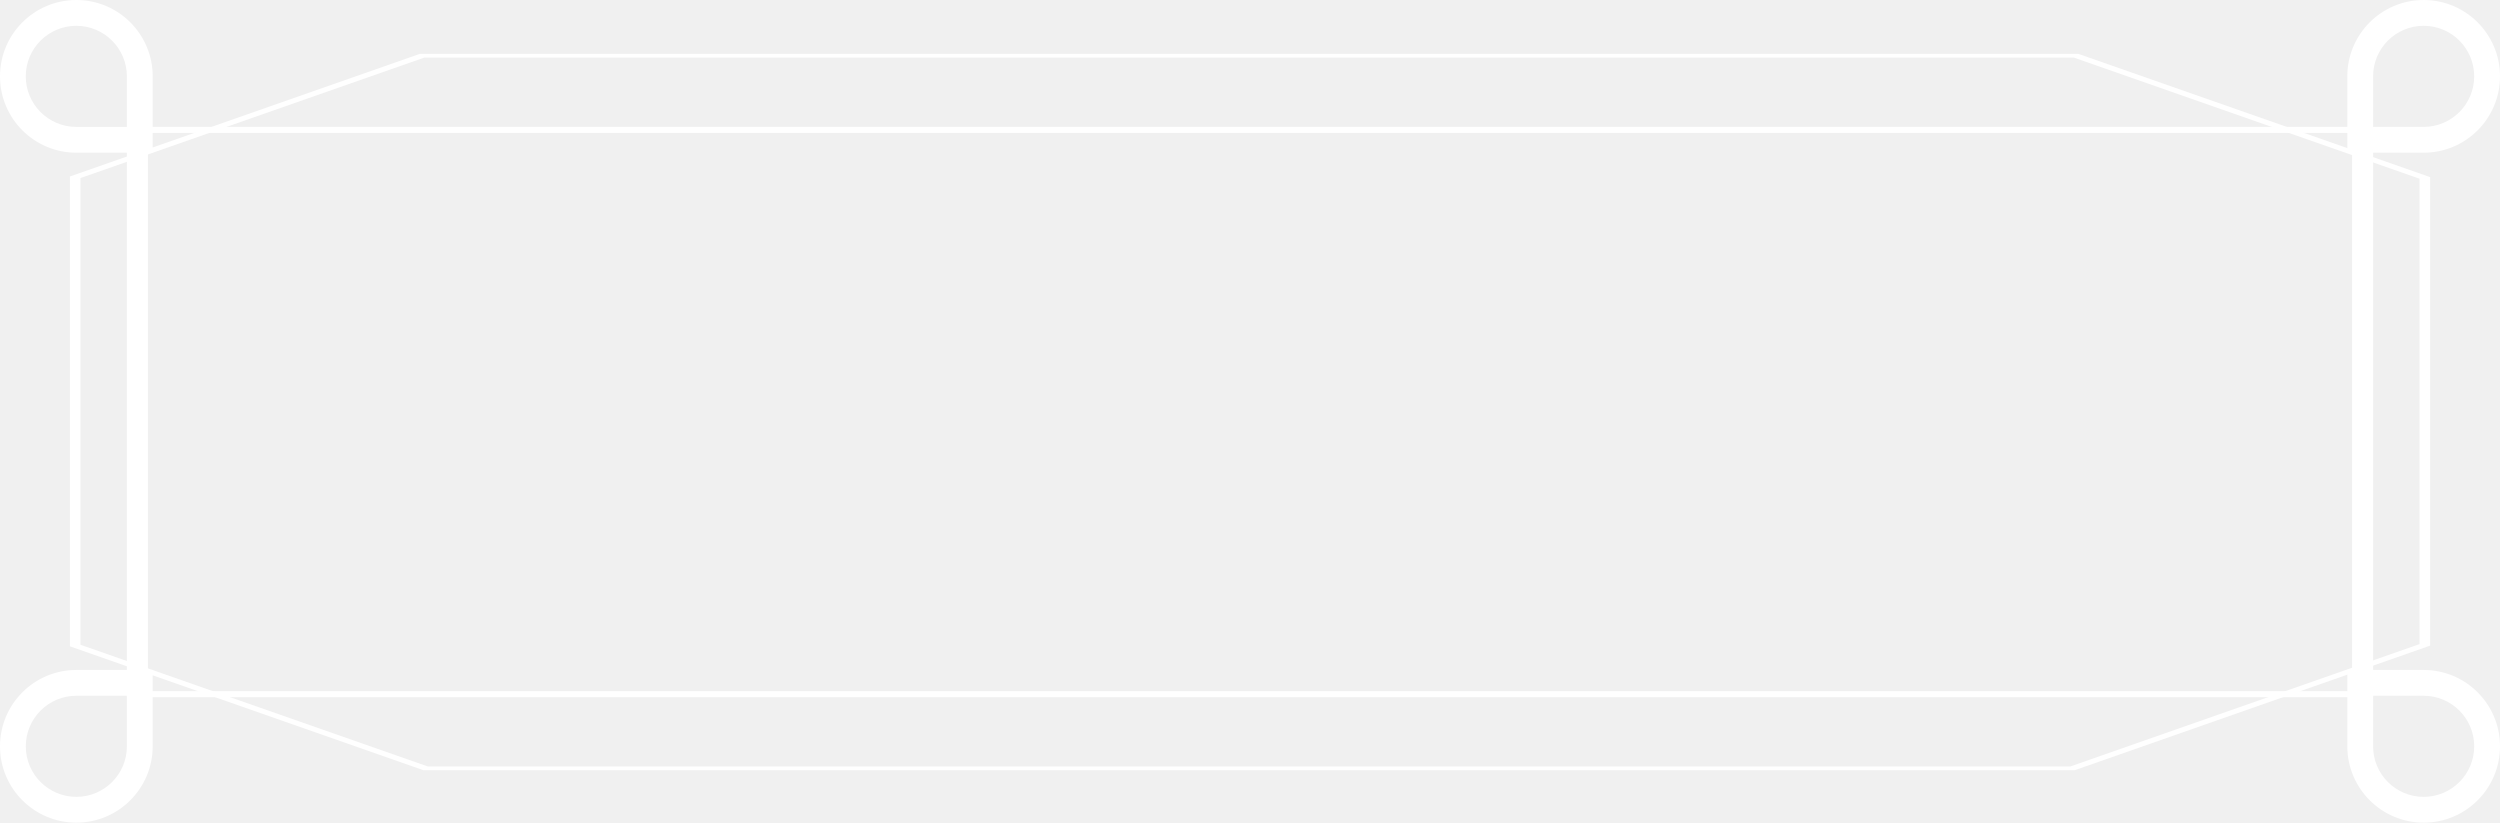
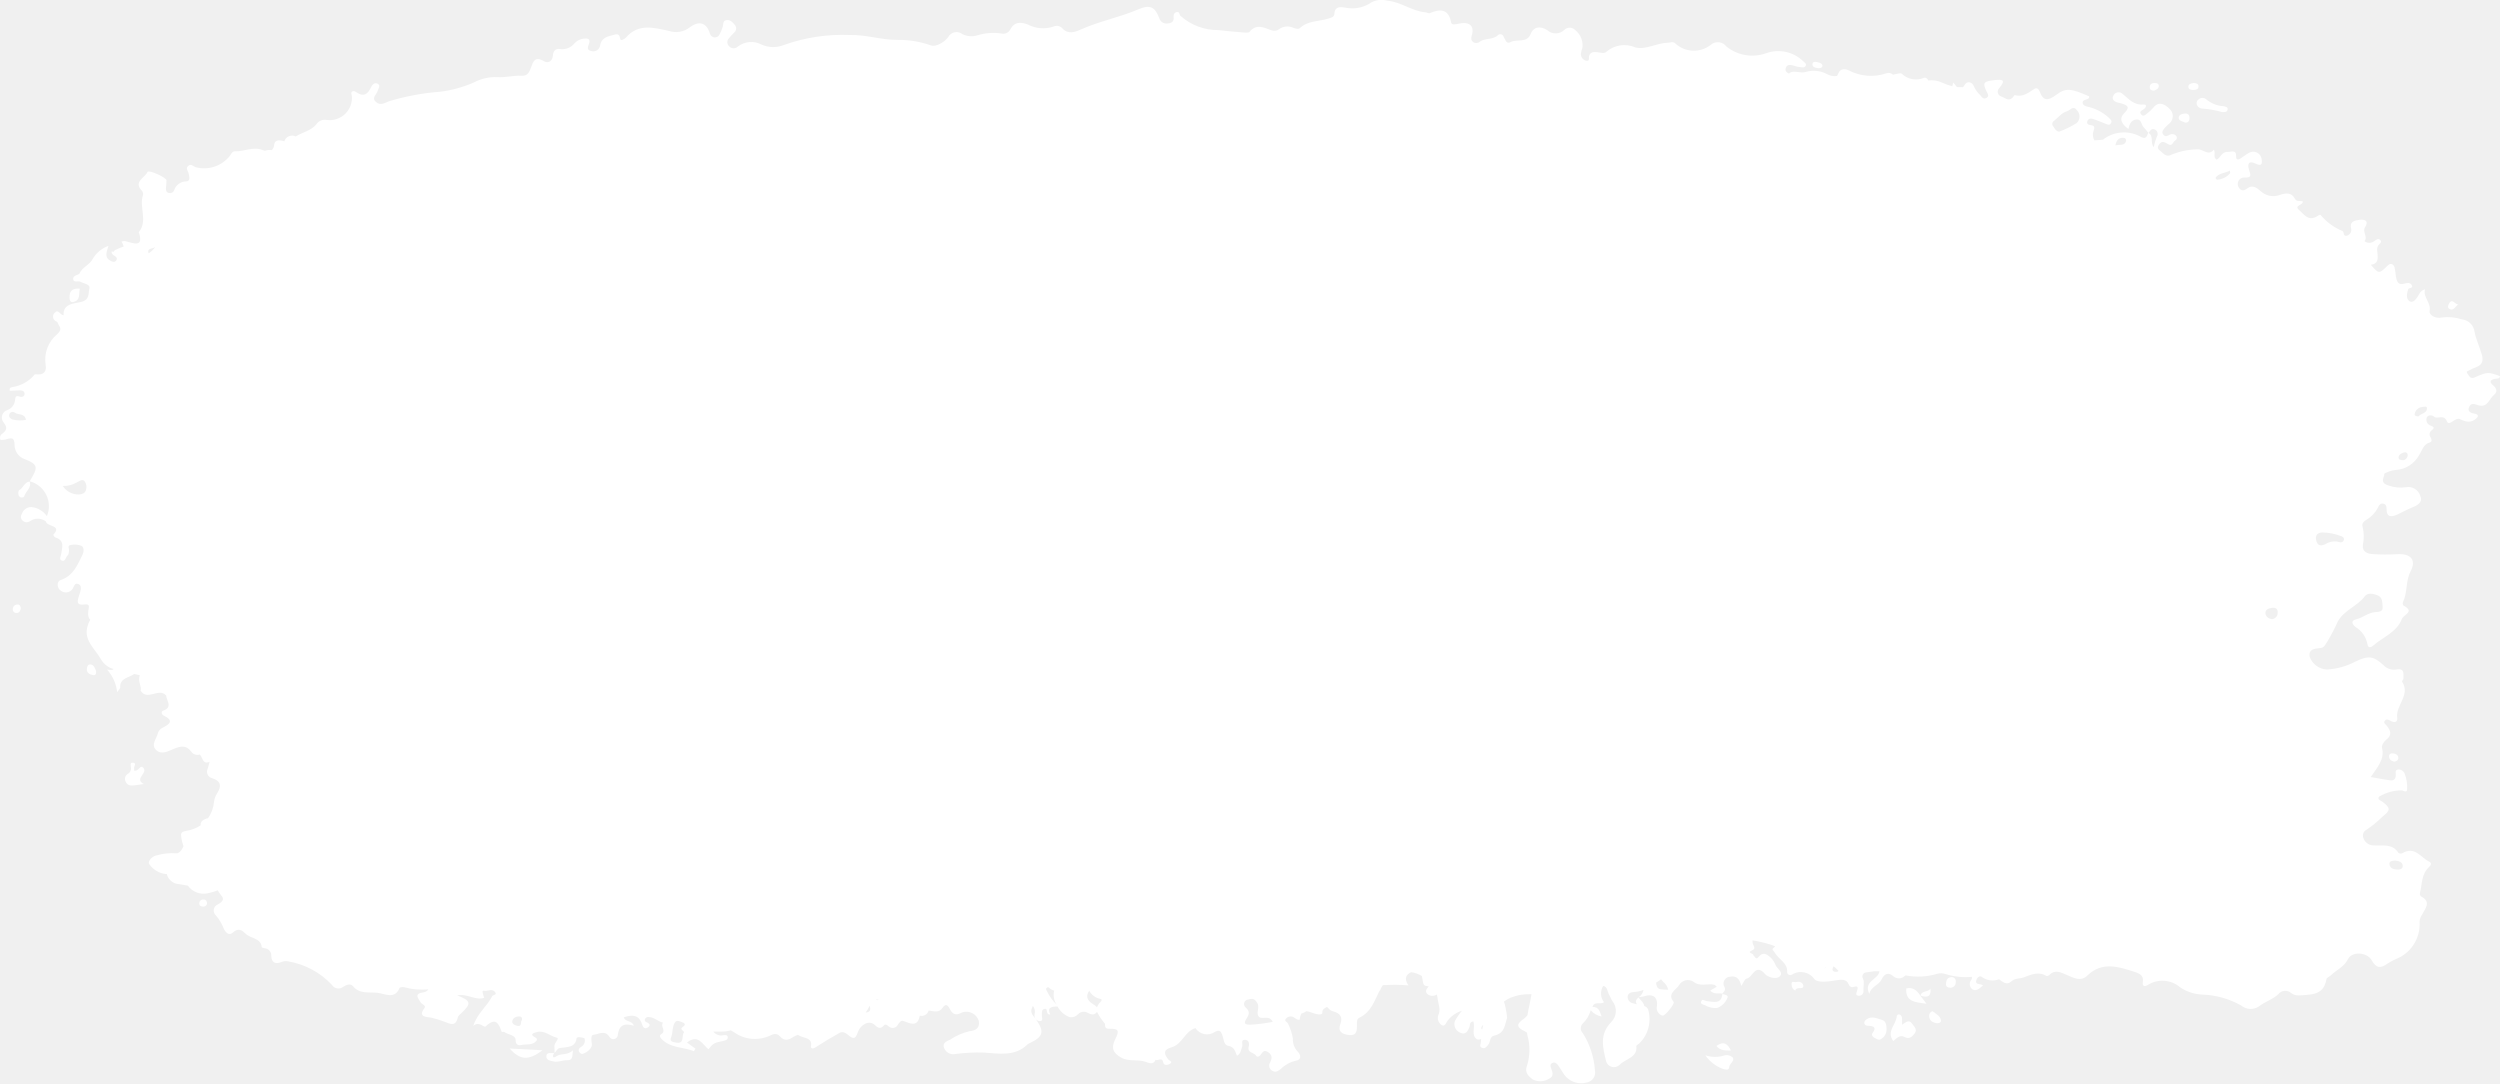
- <svg xmlns="http://www.w3.org/2000/svg" width="580.692" height="191.085" viewBox="0 0 580.692 191.085">
+ <svg xmlns="http://www.w3.org/2000/svg" width="215.382" height="93.318" viewBox="0 0 215.382 93.318">
  <defs>
    <style>
      .cls-1 {
        fill: #fff;
      }
    </style>
  </defs>
  <g id="Layer_2" data-name="Layer 2">
-     <g id="Layer_1-2" data-name="Layer 1">
+     <g id="OBJECTS">
      <g>
-         <path class="cls-1" d="M551.216,161.941H29.474V29.474H551.216Zm-516.857-1.4h511.975V30.872H34.359Z" />
-         <path class="cls-1" d="M481.918,178.895H98.34l-82.1-28.771V40.995l81.267-28.477H482.759l.36.126,81.341,28.5V149.966l-.361.126Zm-382.557-.863h381.535l81.1-28.417V41.508l-80.259-28.124h-383.21L18.696,41.355V149.766Z" />
-         <path class="cls-1" d="M35.468,35.468H17.734A17.734,17.734,0,1,1,35.468,17.734ZM17.734,5.995a11.741,11.741,0,1,0-.017,23.482H29.474V17.737A11.754,11.754,0,0,0,17.734,5.995Z" />
-         <path class="cls-1" d="M562.958,35.468H545.225V17.734a17.733,17.733,0,1,1,17.733,17.734Zm-11.742-5.994h11.742a11.741,11.741,0,1,0-11.742-11.74V29.474Z" />
-         <path class="cls-1" d="M562.958,191.085a17.754,17.754,0,0,1-17.733-17.735V155.617h17.733a17.734,17.734,0,0,1,0,35.468Zm-11.742-29.475v11.74a11.742,11.742,0,1,0,11.744-11.74H551.216Z" />
-         <path class="cls-1" d="M17.734,191.085a17.734,17.734,0,0,1,0-35.468H35.468V173.35A17.755,17.755,0,0,1,17.734,191.085Zm0-29.475a11.741,11.741,0,1,0,11.74,11.742v-11.742Z" />
+         <path class="cls-1" d="M206.157,64.905c-.197-.022-.343.069-.336.263.008.235.159.383.443.453.191-.023.362-.114.357-.336C206.615,65.027,206.398,64.932,206.157,64.905Z" />
+         <path class="cls-1" d="M156.594,5.867c.169.027.352.017.425-.187-.054-.262-.297-.292-.516-.338-.146-.031-.326-.012-.35.144C156.11,5.773,156.368,5.831,156.594,5.867Z" />
+         <path class="cls-1" d="M17.529,77.494a.334.334,0,0,0-.362.356c.009.192.169.263.356.257a.306.306,0,0,0,.319-.305C17.813,77.634,17.74,77.484,17.529,77.494Z" />
+         <path class="cls-1" d="M47.77,90.734c-0-.011.001-.022.001-.033-.008.005-.013.014-.022.018Z" />
+         <path class="cls-1" d="M141.162,85.927l.021-.019c-.015-.001-.029.002-.044 0Z" />
+         <path class="cls-1" d="M148.393,85.603l-.006-0-.018.021Z" />
+         <path class="cls-1" d="M2.567,41.475l.004-.011c-.01-.003-.018-.008-.028-.011Z" />
+         <path class="cls-1" d="M215.382,32.402c-1.057-.372-1.058-.374-2.199.12-.348.15-.463-.135-.594-.315-.176-.241.038-.226.221-.34.478-.298,1.305-.272,1.001-1.335-.192-.671-.509-1.317-.626-1.971a1.214,1.214,0,0,0-1.079-1.044,3.986,3.986,0,0,0-1.746-.164c-.542.13-1.105-.226-1.042-.547.147-.743-.592-1.186-.394-1.882-.408.115-.481.39-.628.62-.159.248-.426.602-.717.401-.325-.224-.219-.68-.104-1.032.043-.132.474-.055.301-.355-.126-.218-.377-.205-.611-.13-.594.19-.674-.22-.753-.604a6.107,6.107,0,0,0-.115-.795c-.091-.259-.314-.421-.582-.159-.762.744-.757.748-1.463-.059.615-.078.619-.473.582-.919-.022-.259-.108-.54.093-.788.095-.117.305-.235.152-.408-.179-.203-.351-.045-.518.066a.679.679,0,0,1-.854.013c.32-.385-.216-.789.051-1.203.34-.529.011-.701-.501-.632-.432.059-.859.158-.695.769a.509.509,0,0,1-.357.591c-.365.115-.234-.319-.384-.391a4.877,4.877,0,0,1-1.879-1.369c-.083-.109-.294.095-.445.163-.71.323-1.034-.286-1.422-.608-.485-.403.366-.411.317-.739-.21-.092-.529.054-.67-.218-.301-.582-.762-.515-1.298-.35a1.591,1.591,0,0,1-1.656-.315c-.294-.266-.709-.59-1.136-.255-.393.308-.626.196-.8-.151a.555.555,0,0,1,.477-.774c.763.063.568-.28.446-.683-.151-.5-.023-.799.576-.509.636.308.547-.15.509-.442a.734.734,0,0,0-1.097-.485c-.246.133-.459.319-.697.467-.193.12-.409.179-.396-.151.026-.637-.395-.393-.748-.403-.519-.014-.587.535-.943.67-.336-.244-.04-.558-.232-.858-.501.597-.944-.105-1.448-.033a6.061,6.061,0,0,0-2.214.467c-.47.261-.714-.169-1.015-.387-.205-.149-.156-.339-.039-.507.256-.367.514-.165.797-.008.351.195.395-.205.582-.326a.255.255,0,0,0,.073-.418.435.435,0,0,0-.547-.074c-.185.097-.352.198-.528.001-.201-.227-.035-.412.099-.58a2.959,2.959,0,0,1,.419-.399.845.845,0,0,0-.027-1.287c-.272-.275-.859-.719-1.357-.08a3.484,3.484,0,0,1-.547.513c-.146.12-.325.297-.508.079-.178-.213-.002-.322.19-.43.224-.127.361-.452.02-.425-.854.068-1.271-.476-1.802-.909a.496.496,0,0,0-.798.134c-.173.31.04.507.358.599.109.031.223.046.331.081.471.15.796.292.271.807-.516.505-.267.966.333,1.392.085-.429.249-.767.669-.813.478-.053.416.444.637.66a5.204,5.204,0,0,1,.402.485c-.145.331-.177.628-.748.292a2.925,2.925,0,0,0-3.155.303c-.242.03-.496.031-.739.058a.978.978,0,0,1-.062-.849c.087-.229.11-.431-.244-.464-.225-.021-.4-.12-.285-.375.102-.227.323-.21.514-.147.32.105.628.244.943.363.201.076.439.255.583-.044.102-.211-.118-.332-.247-.471a3.979,3.979,0,0,0-1.841-.929c-.159-.051-.34-.11-.367-.3-.031-.218.157-.257.319-.309.138-.044.273-.091.228-.274-1.571-.674-1.976-.757-2.83-.122-.704.523-1.115.552-1.428-.295-.072-.195-.233-.359-.456-.217-.513.328-.984.732-1.684.535-.039-.011-.124.152-.198.225-.364.36-.673-.036-.977-.111a.428.428,0,0,1-.188-.689c.59-.703.412-.82-.453-.711-.862.109-.979.21-.615.969.098.203.259.399-.013.561a.306.306,0,0,1-.117.035c-.029 0-.061.009-.09.011-.142-.024-.23-.18-.33-.293a2.232,2.232,0,0,1-.529-.728c-.144-.423-.592-.5-.778-.197a1.672,1.672,0,0,1-.178.245.947.947,0,0,0-.135-.008,2.471,2.471,0,0,1-.389-.009,3.965,3.965,0,0,0-.315-.385,3.076,3.076,0,0,1-.081.318,5.084,5.084,0,0,1-.881-.313,2.096,2.096,0,0,0-1.178-.181c-.077-.158-.228-.289-.374-.23a1.774,1.774,0,0,1-1.929-.362c-.104-.082-.377.032-.572.052-.058.006-.108.03-.164.041l-.018-.013a.563.563,0,0,0-.573-.104,4.105,4.105,0,0,1-3.254-.27c-.389-.166-.731-.091-.871.269a1.447,1.447,0,0,1-.112.226,1.34,1.34,0,0,1-.898-.176,2.404,2.404,0,0,0-1.808-.167c-.437.13-.853-.122-1.263.02a.377.377,0,0,0-.174.124c-.205-.105-.346-.24-.284-.457.163-.576.783-.125,1.205-.113.172.005.375.094.491-.06.165-.22-.086-.328-.209-.462A3.079,3.079,0,0,0,152.15,4.588a3.552,3.552,0,0,1-3.412-.578.922.922,0,0,0-1.347-.15,2.353,2.353,0,0,1-3.071-.128c-.195-.181-.414-.056-.639-.051-.96.022-1.876.628-2.779.409a2.358,2.358,0,0,0-2.514.376c-.175.171-.502.063-.764.032-.299-.035-.601-.035-.715.304-.058.174.104.514-.297.422a.609.609,0,0,1-.419-.573,2.223,2.223,0,0,1,.137-.537,1.659,1.659,0,0,0-.615-1.516.652.652,0,0,0-.942-.024,1.081,1.081,0,0,1-1.478.021c-.569-.364-1.162-.327-1.429.339-.328.816-1.183.393-1.734.698-.378.209-.458-.276-.611-.515a.296.296,0,0,0-.444-.109c-.433.443-1.118.251-1.586.579a.449.449,0,0,1-.561.044c-.218-.156-.202-.351-.132-.581.253-.826-.205-1.221-1.155-1.006-.234.053-.58.129-.622-.1-.207-1.133-.879-1.229-1.858-.807-.08.035-.218-.064-.331-.073C121.644.969,120.722.168,119.506.055a1.848,1.848,0,0,0-1.35.147,2.89,2.89,0,0,1-2.154.474c-.531-.099-1.007-.16-1.049.552-.015.251-.301.306-.52.375-.814.256-1.757.168-2.433.808-.141.134-.399.051-.589-.019a1.181,1.181,0,0,0-1.228.135.692.692,0,0,1-.669.073c-.649-.235-1.285-.569-1.87.148-.088.108-.443.054-.671.036-.668-.052-1.337-.111-2.002-.191a4.821,4.821,0,0,1-3.281-1.238c-.099-.111-.055-.364-.308-.315-.243.047-.293.243-.271.447.037.34-.142.507-.492.532a.646.646,0,0,1-.739-.434c-.363-.977-.785-1.219-1.784-.79-1.617.695-3.375,1.027-4.981,1.746-.493.221-1.093.451-1.595-.105a.645.645,0,0,0-.728-.157,2.842,2.842,0,0,1-2.27-.18c-.638-.232-1.143-.199-1.47.415a.678.678,0,0,1-.787.371,4.662,4.662,0,0,0-2.055.156,1.736,1.736,0,0,1-1.283-.093.816.816,0,0,0-1.24.251c-.33.456-1.073.856-1.462.72a8.301,8.301,0,0,0-2.883-.482c-1.4.015-2.718-.46-4.164-.422a15.001,15.001,0,0,0-5.611.849,2.462,2.462,0,0,1-1.965-.028,1.887,1.887,0,0,0-2.04.18.517.517,0,0,1-.709.006.487.487,0,0,1-.051-.73c.133-.175.304-.327.454-.491a.457.457,0,0,0,.044-.663c-.18-.212-.381-.453-.707-.408-.351.049-.256.369-.329.587a3.465,3.465,0,0,1-.285.668.433.433,0,0,1-.513.219.468.468,0,0,1-.318-.354c-.284-.892-.922-1.101-1.725-.491a1.922,1.922,0,0,1-1.775.31c-1.303-.295-2.676-.67-3.724.574a.859.859,0,0,1-.21.145c-.144.089-.264.114-.295-.098-.072-.504-.407-.313-.716-.239-.509.121-.909.298-1.001.862a.596.596,0,0,1-.776.481c-.434-.102-.255-.389-.172-.652.131-.412-.142-.456-.488-.412a1.258,1.258,0,0,0-.753.381,1.375,1.375,0,0,1-1.289.514c-.375-.06-.57.197-.589.552-.024.454-.382.722-.752.505-.813-.477-.948.028-1.137.535-.137.367-.269.742-.805.709-.701-.043-1.377.17-2.09.118a4.007,4.007,0,0,0-2.047.469,10.4,10.4,0,0,1-2.867.789,20.359,20.359,0,0,0-4.423.821c-.372.141-.738.408-1.126.062-.401-.358.048-.63.141-.938.066-.219.302-.5-.012-.643-.296-.135-.478.161-.58.37-.264.54-.601.795-1.21.392-.117-.077-.25-.177-.39-.073-.135.101-.047.239-.023.371A1.92,1.92,0,0,1,28.174,10.338a.867.867,0,0,0-.929.385c-.437.532-1.187.671-1.77,1.033a.7.7,0,0,0-.983.425.638.638,0,0,0-.123-.048c-.335-.074-.703-.08-.747.324a.681.681,0,0,1-.21.478,1.204,1.204,0,0,0-.588.056,2.089,2.089,0,0,1-.202-.066c-.826-.321-1.585.139-2.382.111-.215-.007-.31.196-.419.367a2.815,2.815,0,0,1-2.979.997c-.207-.077-.366-.309-.611-.119-.281.218-.023.44.02.662.05.257.176.657-.188.684a1.105,1.105,0,0,0-1.069.787.373.373,0,0,1-.429.214c-.257-.051-.28-.244-.267-.443a5.808,5.808,0,0,0,.044-.644c-.012-.266-1.54-.931-1.63-.731-.229.511-1.241.841-.498,1.613a.44.44,0,0,1,.107.377c-.363,1.046.447,2.204-.365,3.202.458,1.382-.458.945-1.188.767a1.071,1.071,0,0,0-.304.038,1.706,1.706,0,0,1,.192.43,5.134,5.134,0,0,0-.626.259c-.154.055-.21.122-.218.194-.069-.007-.137-.015-.205-.023.002.314.272.332.385.472.021.026.042.054.063.082a.265.265,0,0,1-.102.286c-.126.094-.244.051-.386-.016-.574-.268-.421-.716-.22-1.311a2.574,2.574,0,0,0-1.361,1.131c-.258.51-.898.698-1.139,1.255-.053.122-.578.146-.546.473.035.352.432.124.636.24.299.17.88.193.759.615-.107.375.065.924-.699,1.117-.587.149-1.58.121-1.52,1.149-.323-.026-.435-.562-.756-.221a.444.444,0,0,0,.142.755.246.246,0,0,1,.111.12c.102.332.494.499-.078,1.005a2.843,2.843,0,0,0-.967,2.598c.114.608-.184.919-.821.828-.157-.022-.173.089-.243.163a3.114,3.114,0,0,1-1.739.931c-.162.03-.353.04-.281.328.272-.012.551-.024.829-.037.221-.01.43.053.441.282.012.251-.21.325-.419.257-.325-.107-.369-.001-.398.29a1.011,1.011,0,0,1-.666.869.671.671,0,0,0-.299,1.094c.322.421.235.651-.128.936a.414.414,0,0,0-.159.544A2.079,2.079,0,0,0,.434,37.875c.46-.12.822-.31.822.488a1.3,1.3,0,0,0,.866,1.192c1.193.459,1.154.726.475,1.844a.322.322,0,0,0-.025.066,2.223,2.223,0,0,1,1.469,3.004,1.843,1.843,0,0,0-1.343-.784.85.85,0,0,0-.819.599.425.425,0,0,0,.093.586c.281.229.509.11.764-.058a1.133,1.133,0,0,1,1.221.117c.078.475,1.428.294.64,1.133-.018.02.088.214.167.239.839.261.59.866.508,1.417-.03.205-.217.487.057.581.322.111.315-.303.497-.448.088-.07.097-.244.12-.374.034-.188-.19-.484.169-.53a1.613,1.613,0,0,1,.906.08c.244.132.203.535.099.741-.44.872-.778,1.831-1.894,2.203-.372.124-.332.731.047.94a.696.696,0,0,0,1.057-.326c.098-.196.144-.356.405-.271.242.079.247.285.226.473a2.813,2.813,0,0,1-.131.462c-.128.439-.368.954.501.825.249-.037.353.072.324.24-.071.422-.137.822.119,1.079a2.151,2.151,0,0,0-.243.591c-.323,1.164.614,1.88,1.121,2.736a1.837,1.837,0,0,0,.985.874c.048.01.094.024.141.035-.05.122-.196.105-.555.056a3.484,3.484,0,0,1,.871,1.951c.153-.233.268-.327.263-.414-.045-.817.756-.823,1.212-1.159.156.04.312.073.469.111-.002.005.001.008-0.0.014-.188.532.207,1.037.07,1.301.588.952,1.572-.29,2.207.432.019.45.615,1.006-.277,1.312-.164.056-.127.327.046.408.926.439.556.741-.094,1.064a.739.739,0,0,0-.376.425c-.104.501-.667,1.04-.14,1.508.47.417,1.038.064,1.535-.137.551-.223,1.043-.322,1.457.242a.646.646,0,0,0,.75.26,1.383,1.383,0,0,1,.18.296c.154.365.309.49.663.329-.055.204-.109.408-.168.61a.569.569,0,0,0,.367.799c.831.262.82.729.442,1.318a1.748,1.748,0,0,0-.266.762,2.888,2.888,0,0,1-.506,1.371,1.09,1.09,0,0,0-.148.032c-.294.11-.521.258-.495.587a3.166,3.166,0,0,1-1.26.48c-.412.068-.458.199-.414.522a3.543,3.543,0,0,0,.199.793c-.108.281-.384.677-.661.61a4.637,4.637,0,0,0-1.625.176c-.344.026-.86.504-.654.773a2.002,2.002,0,0,0,1.391.837c.038-.004.07-.002.106-.004a1.163,1.163,0,0,0,.805.837c.334.058.674.116,1.014.169a1.662,1.662,0,0,0,1.727.655,5.537,5.537,0,0,0,.848-.25,3.454,3.454,0,0,0,.303.448c.317.323.067.564-.286.76a.569.569,0,0,0-.163.967,3.986,3.986,0,0,1,.662,1.121c.134.298.441.666.787.34.488-.459.825-.168,1.098.104.425.424,1.327.358,1.384,1.151.003.037.146.085.229.095a.615.615,0,0,1,.595.672c.029.525.305.744.87.522a.957.957,0,0,1,.594-.06,6.708,6.708,0,0,1,3.754,2.016.659.659,0,0,0,.972.182c.271-.174.63-.336.869-.042.559.685,1.389.471,2.096.553.633.073,1.489.595,1.894-.415.025-.063.281-.105.398-.07a5.524,5.524,0,0,0,2.092.181.548.548,0,0,1-.4.255c-.89.12-.484.508-.262.881.103.172.503.25.312.499-.619.808.313.745.581.805a7.835,7.835,0,0,1,1.121.342c.541.211.998.459,1.18-.355.031-.141.191-.264.31-.377.876-.831.846-1.064-.369-1.526.912-.174,1.581.474,2.334.208-.026-.074-.053-.147-.077-.222-.046-.144-.135-.43.038-.387.326.08.696-.218.957.093.236.281-.166.253-.23.38-.428.855-1.279,1.463-1.63,2.559.511-.453.919.183,1.064.045.877-.835,1.126-.243,1.384.464.01.028.176-.017.231.021.332.234.966.253.969.685.003.436.256.481.477.432.446-.097.986.051,1.324-.372.068-.085.039-.203-.088-.269-.551-.285-.196-.388.115-.475.666-.185,1.132.358,1.723.484.275.058-.26.46-.211.768a3.269,3.269,0,0,1,.008.533c.178-.108.203-.361.46-.409.591-.11,1.342.007,1.449-.861.004-.036.149-.087.221-.078.164.022.446.051.463.122a.609.609,0,0,1-.279.701c-.189.115-.302.268-.17.472.051.078.203.174.271.153.444-.139.86-.54.808-.86-.055-.34-.106-.777.133-.792.434-.028.973-.448,1.377.176a.384.384,0,0,0,.716-.114c.09-.862.532-1.106,1.386-.841-.15-.48-.73-.297-.867-.721.732-.255,1.313-.231,1.576.596.071.225.199.447.478.282.293-.173.184-.347-.093-.462a.206.206,0,0,1-.142-.259.319.319,0,0,1,.347-.187c.465.022.784.388,1.219.489-.27.295.31.701-.144.98-.189.116-.141.249-.001.4.768.829,1.876.699,2.803,1.072l.134-.215c-.26-.188-.521-.376-.73-.528.966-.758,1.324.153,1.848.581.445-.544.446-.543,1.364-.738.146-.031.29-.111.302-.254.02-.234-.174-.248-.351-.224a.859.859,0,0,1-.898-.308c.307,0,.499.002.692-0a2.621,2.621,0,0,0,.819-.11c.09.055.179.111.271.162a3.1,3.1,0,0,0,3.111.295c.33-.177.612-.206.855.068.37.419.729.33,1.136.053a1.983,1.983,0,0,1,.4-.185,2.26,2.26,0,0,0,.429.19c.302.093.818.176.708.754-.042.22.122.305.385.132.673-.441,1.368-.854,2.073-1.247.288-.161.559.028.774.205.405.332.589.348.787-.224.259-.747,1.001-1.073,1.423-.702.318.28.504.452.849.071.122-.135.249-.028.406.093a.496.496,0,0,0,.784-.147c.101-.171.285-.391.445-.333.629.228,1.251.576,1.445-.442a.643.643,0,0,0,.767-.447c.424.055.884.234,1.189-.226.256-.385.45-.264.609.05.237.47.492.665,1.08.339a1.128,1.128,0,0,1,1.434.709c.126.578-.216.865-.807.912a5.081,5.081,0,0,0-1.646.719c-.356.156-.728.311-.51.775a.856.856,0,0,0,.995.461,14.819,14.819,0,0,1,2.425-.116c1.304.086,2.685.357,3.748-.71a.838.838,0,0,1,.227-.121c1.121-.546,1.23-.963.538-1.975-.211-.309-.587-.599-.391-1.016.032-.068.055-.139.084-.208a.843.843,0,0,1,.147.738.48.48,0,0,0,.455.579c.336-.004.151-.333.171-.525.019-.186-.037-.439.176-.509.446-.146.069.486.548.464-.289-.597.088-.685.63-.688a1.886,1.886,0,0,0,1.057.92.781.781,0,0,0,.702-.247.683.683,0,0,1,.871-.112c.288.163.575.19.764-.094l.003-.01a4.837,4.837,0,0,0,.664.996c.083.133-.088.481.39.466.818-.026.89.164.522.897-.374.744-.218,1.178.525,1.596.658.37,1.424.105,2.107.363.253.095.659.271.843-.182.196.125.566-.279.658.23.054.303.407.218.56.123.314-.196-.028-.262-.131-.391-.349-.438-.476-.821.271-1.033.962-.273,1.135-1.374,2.072-1.661a1.194,1.194,0,0,0,1.694.319c.367-.174.474-.096.609.243.134.337.131.891.494.953.58.1.621.505.783.869.345-.192.343-.508.447-.785.077-.204-.151-.591.227-.591.328-0.0.421.291.334.614-.135.499.453.474.637.751.096.144.241.101.352-.024.187-.212.295-.566.717-.255.354.261.301.528.151.856a.49.49,0,0,0,.156.713c.328.215.521.017.752-.139a2.702,2.702,0,0,1,1.288-.714c.486-.053.486-.47.159-.799a1.471,1.471,0,0,1-.404-1.1,4.465,4.465,0,0,0-.422-1.301c-.055-.15-.403-.219-.145-.452a.514.514,0,0,1,.624-.097c.169.087.302.263.532.215a1.418,1.418,0,0,1,.143-.526,1.285,1.285,0,0,0,.44-.206,1.956,1.956,0,0,1,.484.133c.316.122.904.268.882-.017-.021-.279.202-.383.408-.485a1.494,1.494,0,0,1,.18.19.722.722,0,0,0,.369.199c.606.16.803.538.604,1.053-.258.671.12.91.729.978.73.082.685-.443.693-.862.005-.25-.051-.502.231-.641.996-.488,1.266-1.427,1.697-2.274a.45.45,0,0,0,.137-.248c.052-.09.103-.18.162-.265a.59.59,0,0,1,.178-.008,13.488,13.488,0,0,1,2.029.026c-.435-.648-.138-.971.234-1.14a2.363,2.363,0,0,1,.924.333c.029.119.048.245.066.36.035.219.05.478.336.499a1.364,1.364,0,0,1,.189.03c-.167.196-.371.429-.106.67a.68.68,0,0,0,.807.028,2.904,2.904,0,0,1,.07.395c.056.468.292.919.043,1.415a.739.739,0,0,0,.295.824c.32.198.386-.265.571-.44a2.456,2.456,0,0,1,1.184-.792,5.116,5.116,0,0,0-.607.883.791.791,0,0,0,.459,1.008c.45.225.645-.121.792-.482.069-.17-.024-.456.339-.489.178.52-.229,1.211.319,1.542a.445.445,0,0,0,.345-.031c-.003.087-.016.171-.015.259.001.176-.173.381.074.497.281.132.418-.098.559-.263.209-.244.095-.692.524-.786.933-.203.888-.954,1.102-1.518a6.955,6.955,0,0,0-.132-.857,2.59,2.59,0,0,0-.148-.552,3.116,3.116,0,0,1,.558-.326,4.272,4.272,0,0,1,1.818-.308c-.091.607-.249,1.201-.347,1.809a1.404,1.404,0,0,1-.291.291c-.691.477-.671.744.073,1.1a.985.985,0,0,1,.183.112c.011.076.016.15.032.227a4.541,4.541,0,0,1-.037,2.621c-.229.56.123.905.494,1.181a1.405,1.405,0,0,0,1.407-.063c.446-.186.305-.579.168-.922-.064-.16-.083-.335.104-.428.234-.116.397.041.511.196.195.267.354.556.54.829a1.807,1.807,0,0,0,1.909.657.877.877,0,0,0,.722-1.059,6.87,6.87,0,0,0-1.038-3.186.59.59,0,0,1-.028-.823,2.497,2.497,0,0,0,.702-1.16,1.594,1.594,0,0,0,.938.538c-.149-.396-.204-.836-.789-.828.191-.54.69-.16.993-.403a1.24,1.24,0,0,1-.069-1.401c.379.05.354.48.507.738.111.189.176.404.302.582a1.353,1.353,0,0,1-.132,1.809c-1.023,1.062-.701,2.203-.424,3.358a.7.7,0,0,0,1.145.327c.486-.54,1.587-.626,1.459-1.636-.008-.062.153-.149.244-.214a2.923,2.923,0,0,0,.76-2.976.575.575,0,0,0-.326-.263c-.02-.264-.288-.493-.497-.73-.275.224-.243.407-.141.582a3.161,3.161,0,0,1-.359-.094.548.548,0,0,1-.429-.552c.019-.305.279-.397.556-.41A2.538,2.538,0,0,0,141.59,85.281a.921.921,0,0,1-.407.627,2.841,2.841,0,0,0,.695-.138c.657-.121.948.259.873.893a.686.686,0,0,0,.482.837c.205.047,1.083-1.029.954-1.187-.59-.721.23-1.021.484-1.466a.88.88,0,0,1,1.193-.29c.599.495,1.23.142,1.82.281.066.016.117.089.222.173l-.566.325c.304.362.702.203,1.045.267.127-.159.303-.287.194-.547a.592.592,0,0,1,.493-.913c.572-.105.816.249.946.801.178-.26.289-.607.454-.632.535-.082.747-1.4,1.619-.368.159.188.891.5,1.239.169.349-.331-.205-.637-.353-.955a1.874,1.874,0,0,0-.391-.624c-.303-.27-.654-.602-1.06-.108-.293.357-.329-.079-.487-.137.096-.165-.626-.178-.091-.414.349-.154.139-.34.075-.533a.716.716,0,0,1-.04-.327,10.855,10.855,0,0,1,1.485.345,3.923,3.923,0,0,1,.468.167.377.377,0,0,1-.07.081c-.309.219-.082.251.045.478.317.565,1.096.857,1.055,1.63a.27.27,0,0,0,.419.248,1.425,1.425,0,0,1,1.945.411c.303.321,1.27.185,1.901.074.393-.069.851-.096,1.017.314.087.215.229.33.45.262.414-.128.365.092.297.329-.051.178-.195.405.132.432a.384.384,0,0,0,.419-.423c-.039-.349.108-.697-.04-1.044a.354.354,0,0,1,.293-.548c.214-.037.433-.062.649-.091.158-.008.316-.006.475-.002-.103.724-1.405.834-.879,1.945.171-.666.822-.734,1.061-1.243.188-.4.53-.721,1.054-.24a.72.72,0,0,0,.94-.057c.022-.015.043-.034.065-.051a5.695,5.695,0,0,0,2.764-.145,1.148,1.148,0,0,1,.685.031,5.766,5.766,0,0,0,2.269.24.295.295,0,0,1-.048.253.568.568,0,0,0,.112.835c.311.181.617-.098.895-.354-.21-.172-.747-.009-.561-.488a.47.47,0,0,1,.266-.286l.062-.005a.199.199,0,0,1,.117.044,1.573,1.573,0,0,0,1.496.211c.311.21.651.553,1.043.195.339-.31.729-.23,1.063-.351.684-.248,1.283-.549,1.992-.124.042.025.18-.033.232-.086.503-.511.989-.225,1.505-.009.573.24,1.196.615,1.773.056,1.255-1.215,2.631-.785,4.037-.33.486.157.841.328.742.896-.036.205.028.473.404.256a2.36,2.36,0,0,1,2.832.204,3.689,3.689,0,0,0,1.931.612,7.339,7.339,0,0,1,3.304.937,1.277,1.277,0,0,0,1.546.074c.513-.412,1.179-.586,1.642-1.033a.775.775,0,0,1,1.14-.097c.408.294.855.172,1.359.141,1.058-.065,1.507-.473,1.667-1.357.022-.124.255-.21.375-.326.483-.469,1.141-.716,1.482-1.401.346-.696,1.655-.595,2.042.111.376.686.768.712,1.359.281a5.449,5.449,0,0,1,.676-.371,3.228,3.228,0,0,0,2.085-3.247,1.13,1.13,0,0,1,.219-.599c.254-.532.834-1.084-.089-1.569a.314.314,0,0,1-.098-.289c.201-.766.11-1.622.784-2.248.166-.154.265-.342.011-.463-.73-.349-1.222-1.373-2.325-.719a.364.364,0,0,1-.321-.031c-.516-.842-1.401-.597-2.186-.648a.927.927,0,0,1-.832-.628.562.562,0,0,1,.259-.717,8.819,8.819,0,0,0,1.364-1.115c.722-.568.745-.755-.01-1.318-.146-.109-.42-.149-.277-.413a3.763,3.763,0,0,1,1.996-.55c.211.104.453.18.432-.108a3.145,3.145,0,0,0-.214-1.346.563.563,0,0,0-.546-.346c-.293.033-.218.266-.216.448.004.315-.11.545-.508.487-.531-.078-1.057-.18-1.648-.283.533-.81,1.225-1.503.969-2.522-.051-.201.168-.542.371-.699.526-.408.368-.779.048-1.187-.11-.141-.356-.266-.144-.474.154-.151.317-.035.47.047.349.188.618.107.565-.276-.148-1.07,1.17-1.964.421-3.101-.035-.054.122-.193.12-.291-.009-.414.118-.92-.697-.75a1.231,1.231,0,0,1-1.018-.379c-.866-.797-1.291-.858-2.426-.317a5.936,5.936,0,0,1-2.463.685,1.664,1.664,0,0,1-1.473-1.076c-.13-.683.406-.723.923-.774.346-.034.413-.304.577-.529a17.527,17.527,0,0,0,.932-1.784c.55-.962,1.68-1.298,2.308-2.14.247-.331.696-.237,1.056-.11.525.186.443.658.483,1.042.04.382-.322.407-.608.424-.639.039-1.088.489-1.693.627-.459.105-.329.443-.021.664a2.185,2.185,0,0,1,1.008,1.45c.064.421.327.302.546.112.83-.721,1.979-1.116,2.422-2.249.162-.415,1.155-.626.148-1.165-.063-.034-.091-.222-.051-.302.413-.837.215-1.798.655-2.632.515-.978.05-1.561-1.127-1.494a17.865,17.865,0,0,1-2.101-.003c-.488-.03-.949-.195-.88-.784a3.548,3.548,0,0,0-.028-1.598c-.087-.26.131-.461.359-.596a2.494,2.494,0,0,0,.961-1.025c.086-.166.177-.379.424-.352.299.032.327.263.327.491-.001.683.401.691.925.454.419-.19.815-.426,1.243-.595.497-.197.979-.464.74-.997a1.075,1.075,0,0,0-1.258-.76,3.163,3.163,0,0,1-1.467-.146c-.381-.115-.616-.295-.442-.716a.721.721,0,0,0,.063-.309,2.463,2.463,0,0,1,1.004-.321,2.451,2.451,0,0,0,1.987-1.263c.277-.4.345-.953.957-1.116.183-.049.131-.276.045-.428a.415.415,0,0,1,.07-.589c.324-.256.208-.311-.122-.445a.527.527,0,0,1-.274-.691c.117-.237.482-.19.604-.073.31.296.847-.256,1.129.422.209.501.697-.443,1.166-.173a2.599,2.599,0,0,0,.392.151.926.926,0,0,0,.881-.162c.235-.165.384-.408-.077-.486-.377-.064-.62-.215-.442-.592.176-.373.469-.217.793-.124.788.225.919-.558,1.335-.894.313-.252.253-.557-.074-.829-.386-.319-.216-.497.211-.563C215.162,32.608,215.356,32.633,215.382,32.402ZM1.077,36.141c-.181-.072-.355-.223-.273-.445a.302.302,0,0,1,.489-.131c.294.203.844.023.943.61A2.735,2.735,0,0,1,1.077,36.141Zm6.324,6.091c-.078.262-.318.344-.591.368a1.6,1.6,0,0,1-1.406-.735,2.199,2.199,0,0,0,1.216-.305c.22-.091.465-.338.676-.093A.829.829,0,0,1,7.401,42.231ZM206.344,74.139c.312.047.658.103.658.481-0.0.276-.282.305-.517.293-.311-.015-.586-.14-.626-.445C205.818,74.172,206.099,74.161,206.344,74.139ZM195.737,53.344c-.317-.055-.549-.23-.563-.514-.015-.329.298-.427.588-.464.321-.042.49.122.466.417A.544.544,0,0,1,195.737,53.344Zm-3.62-38.645c.01.173.024.206.012.224a1.554,1.554,0,0,1-1.125.558c-.035.006-.147-.139-.133-.16C191.153,14.904,191.659,14.933,192.117,14.699Zm-6.431-3.516a.413.413,0,0,1,.136.582,4.793,4.793,0,0,0-.276.923c-.312-.441.019-.978-.446-1.233C185.248,11.266,185.377,10.991,185.687,11.183Zm-2.75.69a.228.228,0,0,1,.232.278c-.132.454-.594.27-.925.381C182.329,12.148,182.484,11.841,182.937,11.873Zm-5.973-1.464c.365-.283.629-.677,1.116-.825.286-.087.524-.528.851-.092a.771.771,0,0,1-.017,1.109,8.266,8.266,0,0,1-1.52.747c-.29-.06-.372-.276-.491-.453A.307.307,0,0,1,176.964,10.41ZM13.222,21.36c.052-.016.096-.045.147-.063a2.298,2.298,0,0,1-.559.526.507.507,0,0,1-.032-.078C12.713,21.439,13.014,21.423,13.222,21.36ZM44.963,87.896c-.162.13.042.546-.347.49-.183-.026-.5-.143-.486-.37.018-.281.282-.44.583-.45C44.913,87.559,45.019,87.675,44.963,87.896Zm13.835.598c-.31.22.294.359.085.506-.154.389.067.97-.685.815-.28-.058-.526-.089-.38-.447.144-.353.092-.736.238-1.101.146-.368.295-.359.62-.239C59.004,88.15,59.147,88.246,58.798,88.494Zm15.78-1.262a2.583,2.583,0,0,0,.342-.587C75.072,87.072,74.891,87.217,74.577,87.232Zm.897-1.093-.023-.013a1.103,1.103,0,0,1,.198-.013c.019 0.0.036-.003.054-.003A.208.208,0,0,1,75.474,86.139Zm14.698-.793c-.152-.228.114-.346.197-.257a1.006,1.006,0,0,0,.448.258,1.523,1.523,0,0,0,.213,1.209A4.26,4.26,0,0,1,90.172,85.346Zm4.641.973a1.056,1.056,0,0,0-.302.465,1.069,1.069,0,0,0-.325-.263c-.642-.381-.606-.784-.347-1.165a1.395,1.395,0,0,0,.982.707C94.972,86.097,94.89,86.245,94.813,86.319Zm12.957,1.958c-.52.018-.656-.088-.387-.505.226-.35.333-.612-.051-.962a.388.388,0,0,1,.193-.698c.341-.093.563-.11.797.308.242.433-.181.902.167,1.199.278.237.85-.206,1.159.416A13.8,13.8,0,0,1,107.771,88.278Zm20.008.012c-.036.133-.063.269-.087.405C127.588,88.621,127.571,88.51,127.778,88.289Zm15.218-3.077c-.269-.089-.282-.325-.326-.546.144-.1.289-.199.434-.295.062.067.117.145.179.211a1.18,1.18,0,0,1,.431.679A3.096,3.096,0,0,1,142.997,85.213ZM157.167,83.425q.082-.053.164-.096A.229.229,0,0,1,157.167,83.425Zm1.02.303c-.266-.001-.405-.133-.245-.423a.412.412,0,0,0,.017-.049.805.805,0,0,1,.272.23,1.412,1.412,0,0,0,.151.14C158.364,83.683,158.32,83.728,158.187,83.728Zm43.744-37.208c-.14.342-.422.16-.606.132a1.545,1.545,0,0,0-1.031.25c-.365.157-.613.103-.726-.278-.12-.404-.012-.719.482-.753a4.715,4.715,0,0,1,1.68.332C201.868,46.245,201.989,46.38,201.931,46.52Zm5.121-6.873c-.232-.003-.419-.041-.406-.247.016-.244.243-.353.455-.417.191-.058.342.044.327.244A.443.443,0,0,1,207.053,39.647Zm1.323-3.777c-.207.022-.37-.067-.345-.198a.722.722,0,0,1,.669-.609c.154-.019.408-.104.394.141C209.069,35.625,208.551,35.608,208.376,35.87Z" />
+         <path class="cls-1" d="M163.865,88.282a4.37,4.37,0,0,0-.009-.647.364.364,0,0,0-.196-.234.191.191,0,0,0-.251.155c-.044.711-.917,1.299-.299,2.132.275-.198.525-.589.982-.344.407.218.647-.038.853-.297.277-.349-.04-.605-.217-.863C164.459,87.793,164.17,88.091,163.865,88.282Z" />
+         <path class="cls-1" d="M162.124,87.861c-.41-.11-.846-.353-1.29-.059-.148.098-.261.212-.204.397.047.153.165.165.326.174.431.024.762.115.367.625-.136.177.034.352.227.445.171.082.346.221.539.053a.941.941,0,0,0,.444-.797C162.524,88.34,162.505,87.964,162.124,87.861Z" />
+         <path class="cls-1" d="M12.249,66.064c-.262-.036-.293.369-.684.339-.005-.081-.005-.156-.014-.23-.018-.161.245-.42-.078-.463-.327-.044-.196.255-.192.417a.52.52,0,0,1-.268.542.509.509,0,0,0-.162.72c.138.295.434.309.731.271.245-.032.49-.069.806-.113C11.464,67.06,12.934,66.553,12.249,66.064Z" />
+         <path class="cls-1" d="M148.617,90.91a2.635,2.635,0,0,1-1.699.006,3.153,3.153,0,0,0,1.491,1.164c.184.055.539.182.56-.12.025-.343.486-.536.326-.838A.759.759,0,0,0,148.617,90.91Z" />
+         <path class="cls-1" d="M189.744,9.355a7.923,7.923,0,0,1,1.668.294c.206.023.451.024.502-.19.061-.256-.241-.29-.4-.315a2.503,2.503,0,0,1-1.447-.594.496.496,0,0,0-.631-.002.388.388,0,0,0-.185.424A.518.518,0,0,0,189.744,9.355Z" />
+         <path class="cls-1" d="M46.739,90.485c-.996-.054-1.886-.102-2.828-.153C44.806,91.343,45.531,91.393,46.739,90.485Z" />
+         <path class="cls-1" d="M47.768,90.733l-.019-.013-.007.012C47.75,90.732,47.76,90.733,47.768,90.733Z" />
+         <path class="cls-1" d="M47.07,90.972c-.043.369.349.417.657.481.375.078.723-.119,1.069-.108.6.02.487-.313.563-.855-.509.474-1.018.212-1.46.53-.292.21-.321-.07-.156-.289C47.477,90.736,47.11,90.627,47.07,90.972Z" />
+         <path class="cls-1" d="M148.392,85.604l-.024.021.019.006C148.388,85.62,148.392,85.614,148.392,85.604Z" />
+         <path class="cls-1" d="M147.009,86.242c-.151-.016-.332-.213-.434 0-.122.256.128.294.317.361a1.751,1.751,0,0,0,1.044.236,1.495,1.495,0,0,0,.883-.869c.135-.24-.233-.268-.432-.341C148.3,86.564,147.597,86.302,147.009,86.242Z" />
+         <path class="cls-1" d="M6.307,26.017c.657-.143.461-.696.57-1.149-.713-.054-.901.26-.885.784C5.999,25.875,6.06,26.071,6.307,26.017Z" />
+         <path class="cls-1" d="M166.494,87.116a.411.411,0,0,0-.292.436c.024.396.316.552.674.599.174.023.38-.065.343-.261C167.15,87.516,166.791,87.355,166.494,87.116Z" />
+         <path class="cls-1" d="M1.63,42.244c-.032.016-.139.411.083.569.129.092.342.055.376-.063.124-.433.666-.735.462-1.268C2.082,41.546,2.006,42.06,1.63,42.244Z" />
+         <path class="cls-1" d="M2.568,41.476l-.025-.022c.004.01.004.019.008.028C2.557,41.482,2.561,41.477,2.568,41.476Z" />
+         <path class="cls-1" d="M168.084,84.188c-.369.029-.416.334-.432.598-.015.23.178.313.406.31a.464.464,0,0,0,.437-.505A.352.352,0,0,0,168.084,84.188Z" />
+         <path class="cls-1" d="M188.248,10.561c.284.023.363-.151.383-.346.025-.245-.087-.448-.365-.435-.245.012-.567.089-.564.372C187.704,10.425,188.052,10.451,188.248,10.561Z" />
+         <path class="cls-1" d="M7.796,57.243c-.248-.028-.307.221-.313.405-.011.334.252.469.542.515.23.036.273-.137.253-.365C8.176,57.598,8.126,57.28,7.796,57.243Z" />
+         <path class="cls-1" d="M147.875,90.111c.344.432.789.383,1.25.398C148.851,89.928,148.512,89.659,147.875,90.111Z" />
+         <path class="cls-1" d="M154.77,84.602c-.153.063-.461-.161-.419.207a.588.588,0,0,0,.312.538c.09-.393.671-.058.696-.368C155.381,84.715,155.111,84.516,154.77,84.602Z" />
+         <path class="cls-1" d="M141.164,85.928l-.024-.02.021.023Z" />
+         <path class="cls-1" d="M188.999,7.748c.205-.009.412-.055.41-.301-.003-.242-.206-.285-.412-.3-.233.032-.487.089-.462.358C188.556,7.724,188.795,7.757,188.999,7.748Z" />
+         <path class="cls-1" d="M211.804,26.229c-.296.03-.521-.573-.805-.09-.078.133-.159.359-.01.453C211.412,26.86,211.529,26.345,211.804,26.229Z" />
+         <path class="cls-1" d="M185.589,7.809c.163-.078.399-.148.396-.411-.002-.202-.186-.249-.36-.25-.264-.002-.428.122-.416.387C185.217,7.726,185.344,7.815,185.589,7.809Z" />
+         <path class="cls-1" d="M1.488,52.082a.386.386,0,0,0-.382.369.304.304,0,0,0,.353.355c.245-.016.298-.214.333-.408C1.762,52.228,1.71,52.061,1.488,52.082Z" />
+         <path class="cls-1" d="M165.463,85.776c-.008-.003-.014-.002-.022-.005-.295-.444-.657-.758-1.211-.611-.082,1.175.806,1.182,1.745,1.316-.225-.295-.382-.501-.539-.706l.022.023C165.458,85.786,165.462,85.782,165.463,85.776Z" />
+         <path class="cls-1" d="M166.315,85.163c-.175.343-.77.148-.852.613C166.046,85.98,166.391,85.859,166.315,85.163Z" />
      </g>
    </g>
  </g>
</svg>
